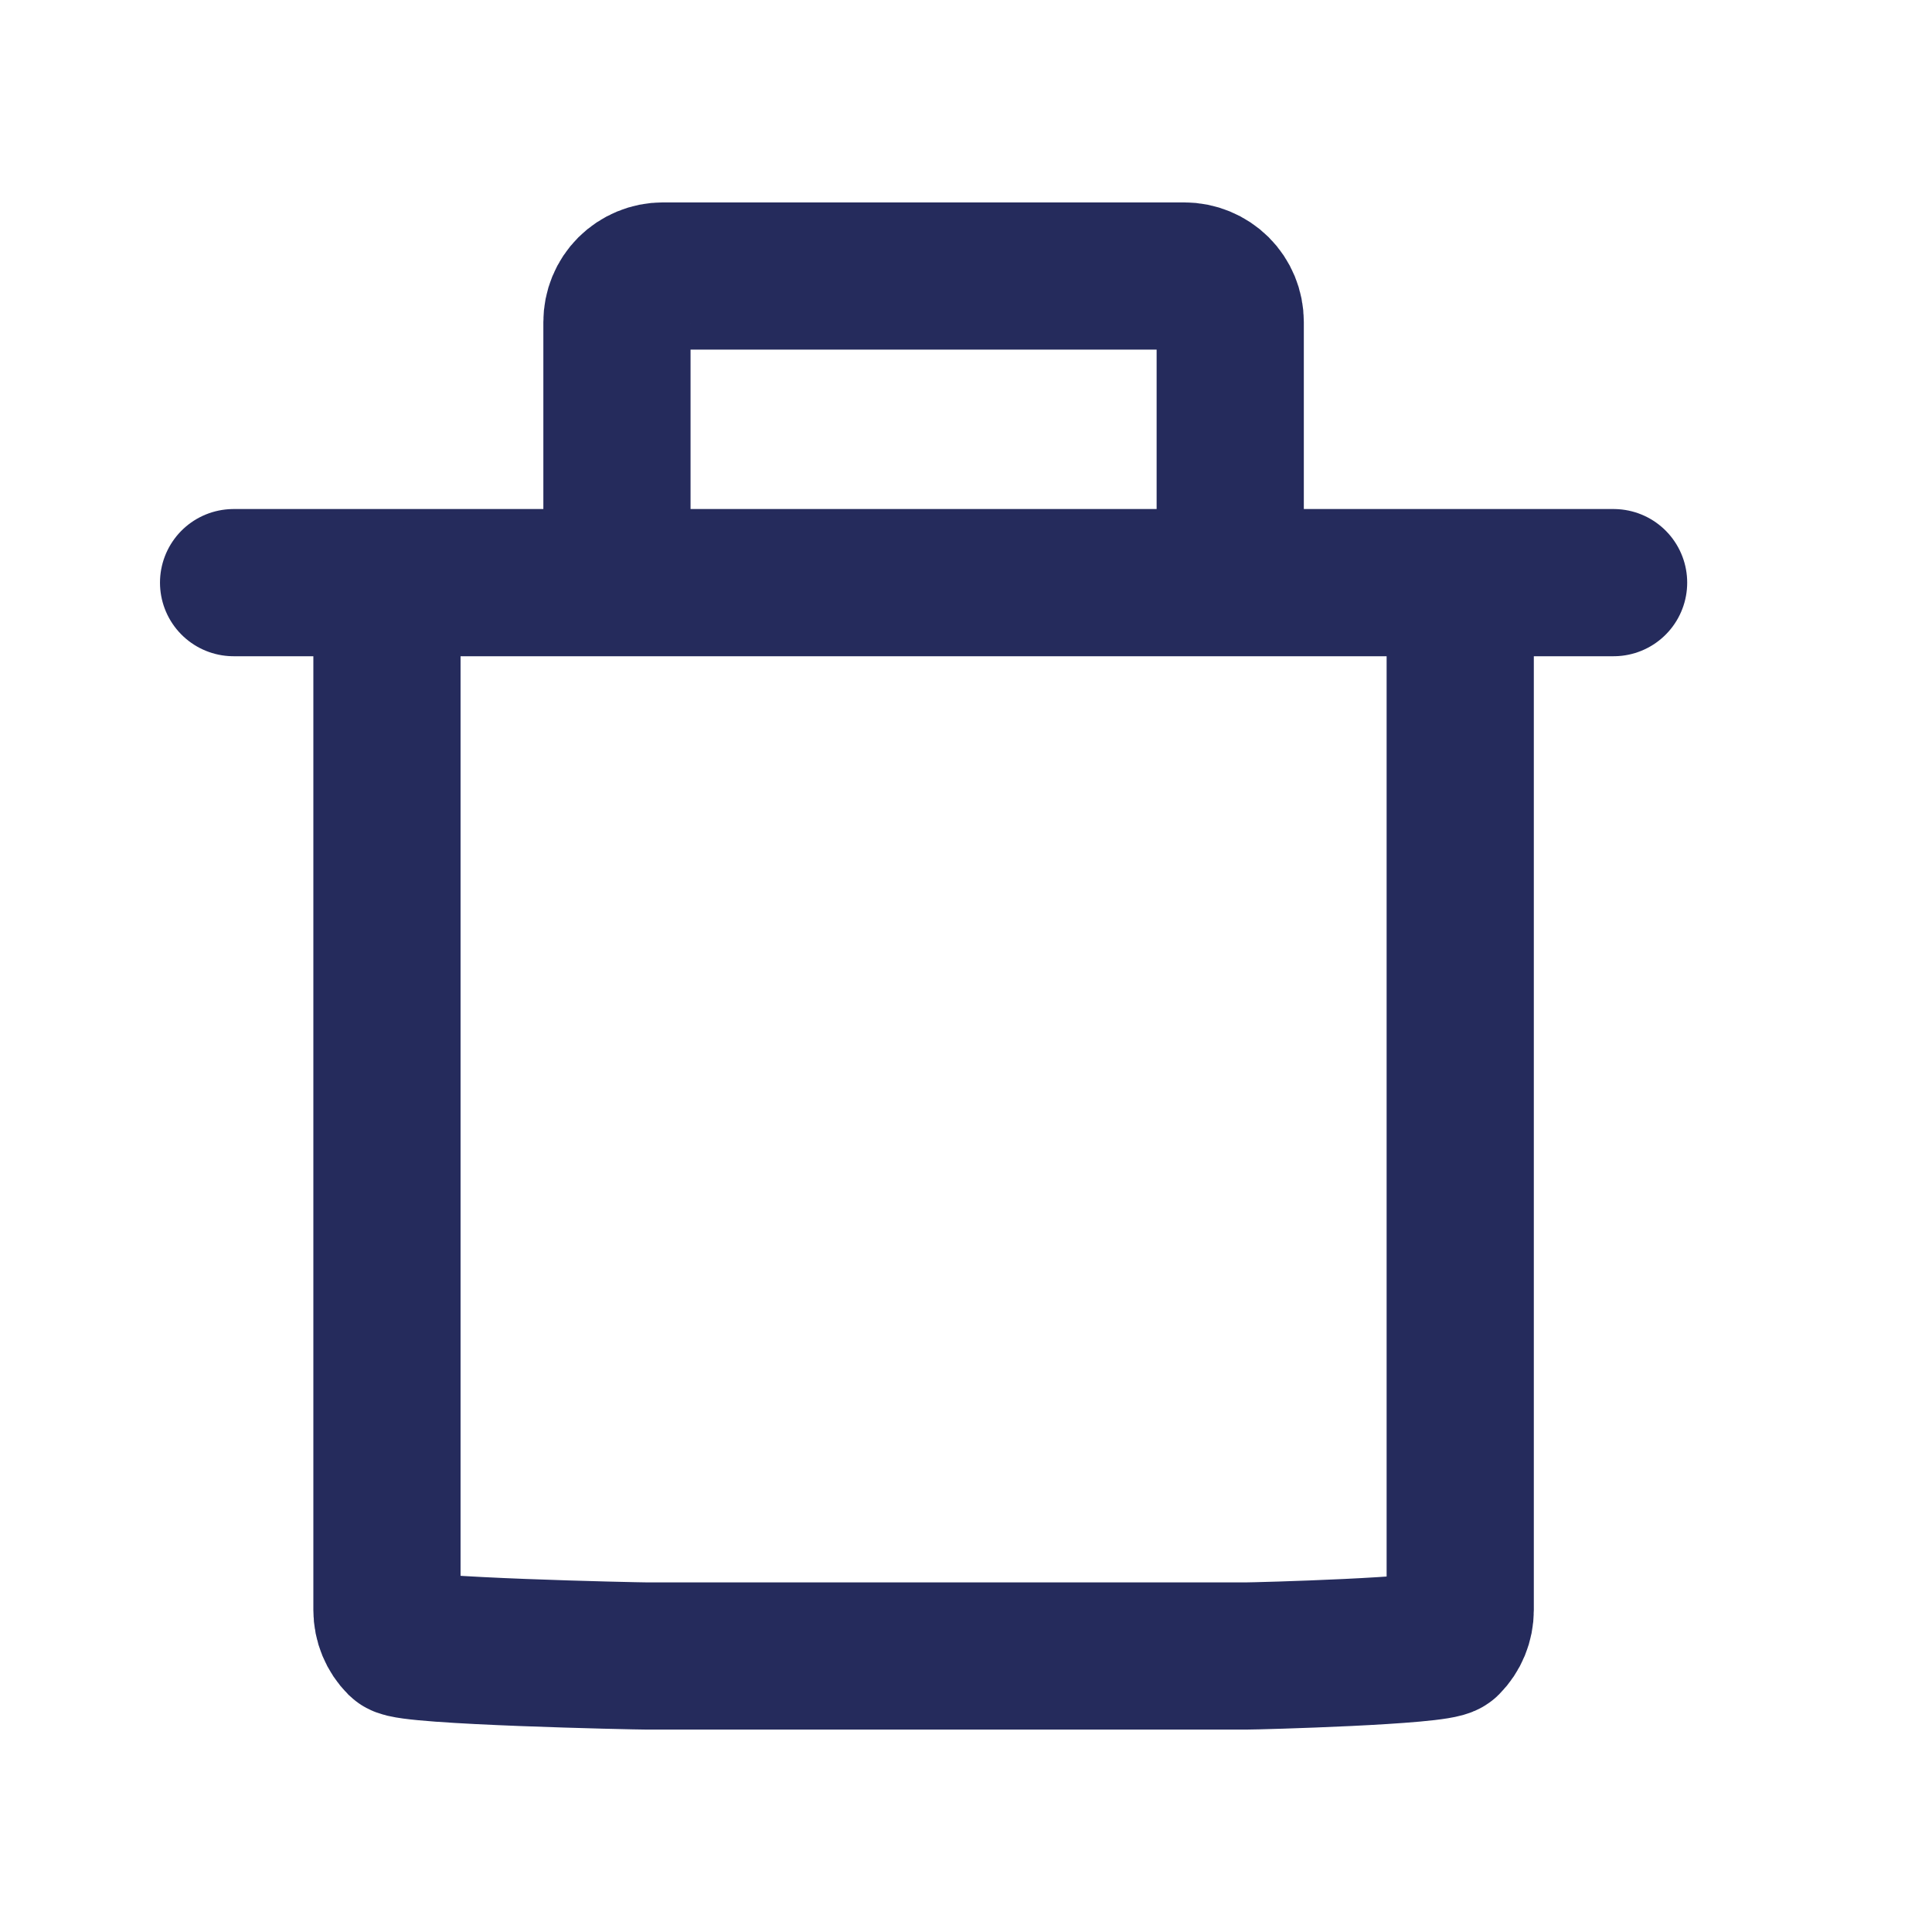
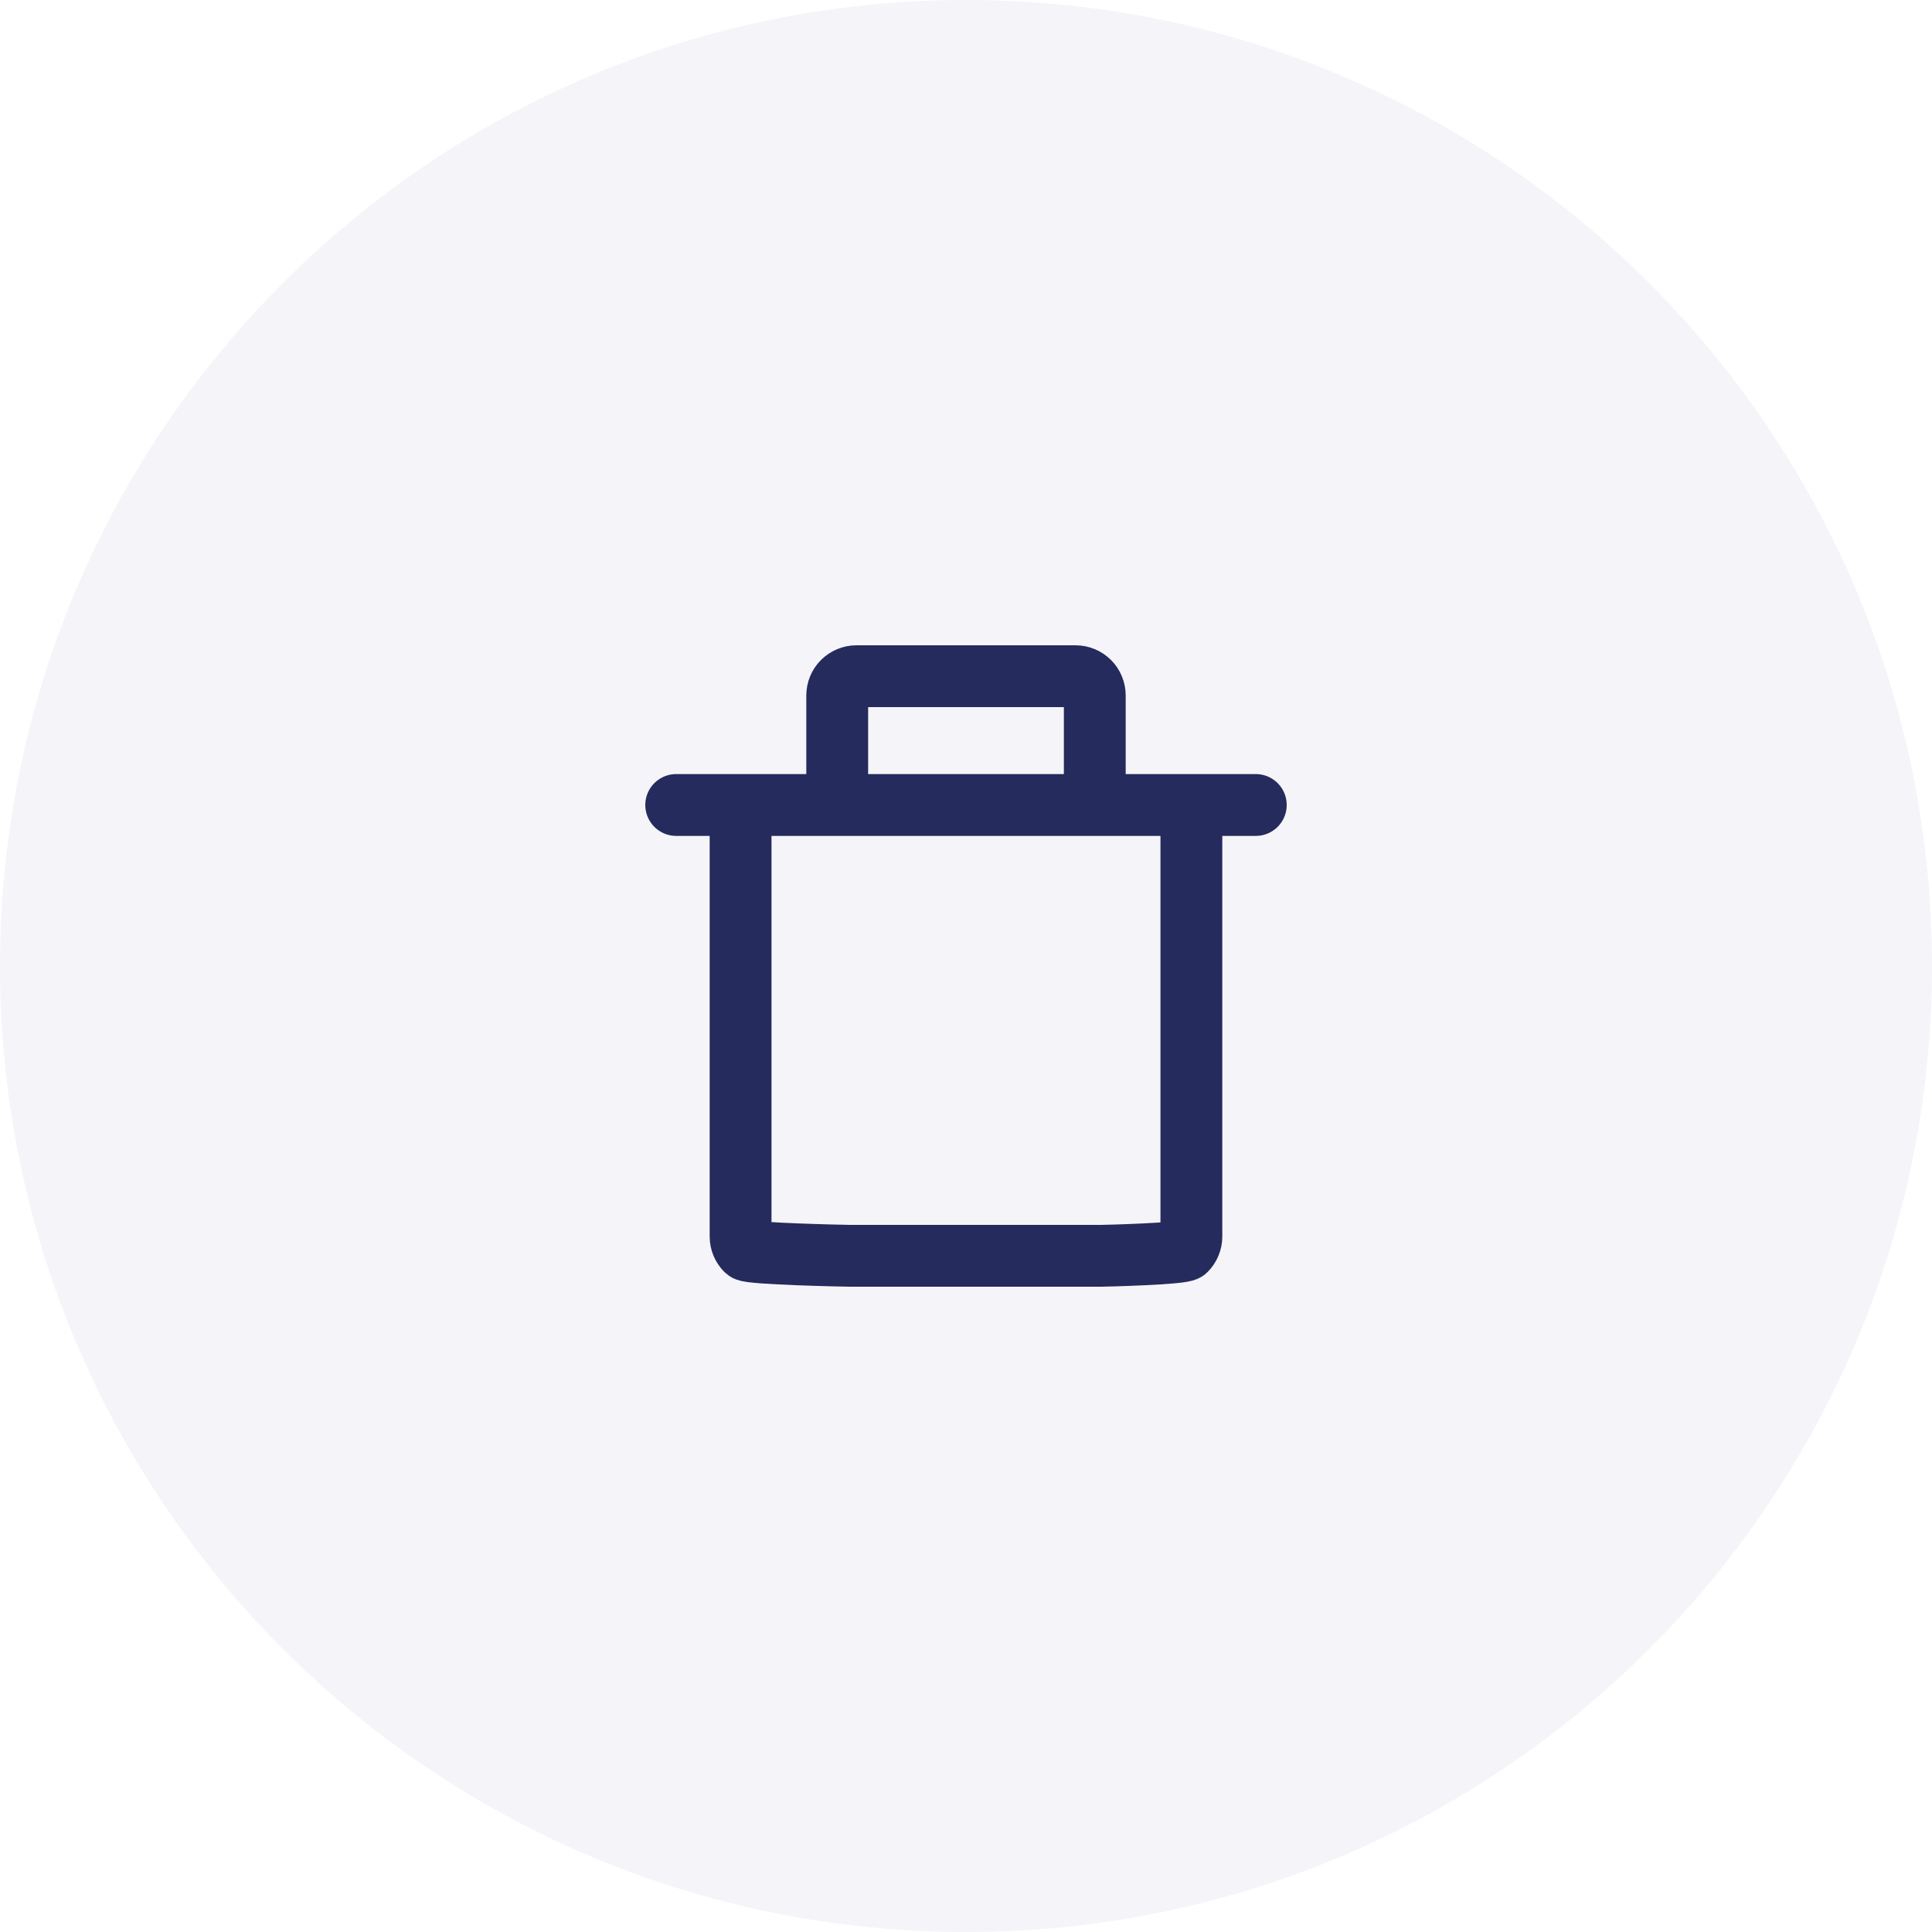
- <svg xmlns="http://www.w3.org/2000/svg" width="20" height="20" viewBox="0 0 21 20" fill="none">
-   <path d="M6.706 5.833H13.372M17.539 5.833H13.372H17.539ZM2.539 5.833H6.706H2.539ZM6.706 5.833V3C6.706 2.867 6.758 2.74 6.852 2.646C6.946 2.553 7.073 2.5 7.206 2.5H12.872C13.005 2.5 13.132 2.553 13.226 2.646C13.32 2.74 13.372 2.867 13.372 3V5.833H6.706Z" stroke="#252B5C" stroke-width="1.6" stroke-linecap="round" stroke-linejoin="round" />
-   <path d="M15.872 6V17C15.872 17.133 15.82 17.26 15.726 17.354C15.632 17.447 13.671 17.5 13.539 17.5H7.039C6.906 17.5 4.446 17.447 4.352 17.354C4.258 17.26 4.206 17.133 4.206 17V6" stroke="#252B5C" stroke-width="1.6" stroke-linecap="round" stroke-linejoin="round" />
+ <svg xmlns="http://www.w3.org/2000/svg" width="50" height="50" viewBox="0 0 50 50" fill="none">
+   <rect width="50" height="50" rx="25" fill="#F5F4F8" />
+   <path d="M21.667 20.833H28.333M32.5 20.833H28.333H32.5ZM17.5 20.833H21.667H17.5ZM21.667 20.833V18C21.667 17.867 21.719 17.74 21.813 17.646C21.907 17.553 22.034 17.5 22.167 17.5H27.833C27.966 17.5 28.093 17.553 28.187 17.646C28.281 17.74 28.333 17.867 28.333 18V20.833H21.667Z" stroke="#252B5C" stroke-width="1.6" stroke-linecap="round" stroke-linejoin="round" />
+   <path d="M30.833 21V32C30.833 32.133 30.78 32.26 30.687 32.354C30.593 32.447 28.632 32.5 28.5 32.5H22C21.867 32.5 19.407 32.447 19.313 32.354C19.219 32.26 19.166 32.133 19.166 32V21" stroke="#252B5C" stroke-width="1.6" stroke-linecap="round" stroke-linejoin="round" />
</svg>
